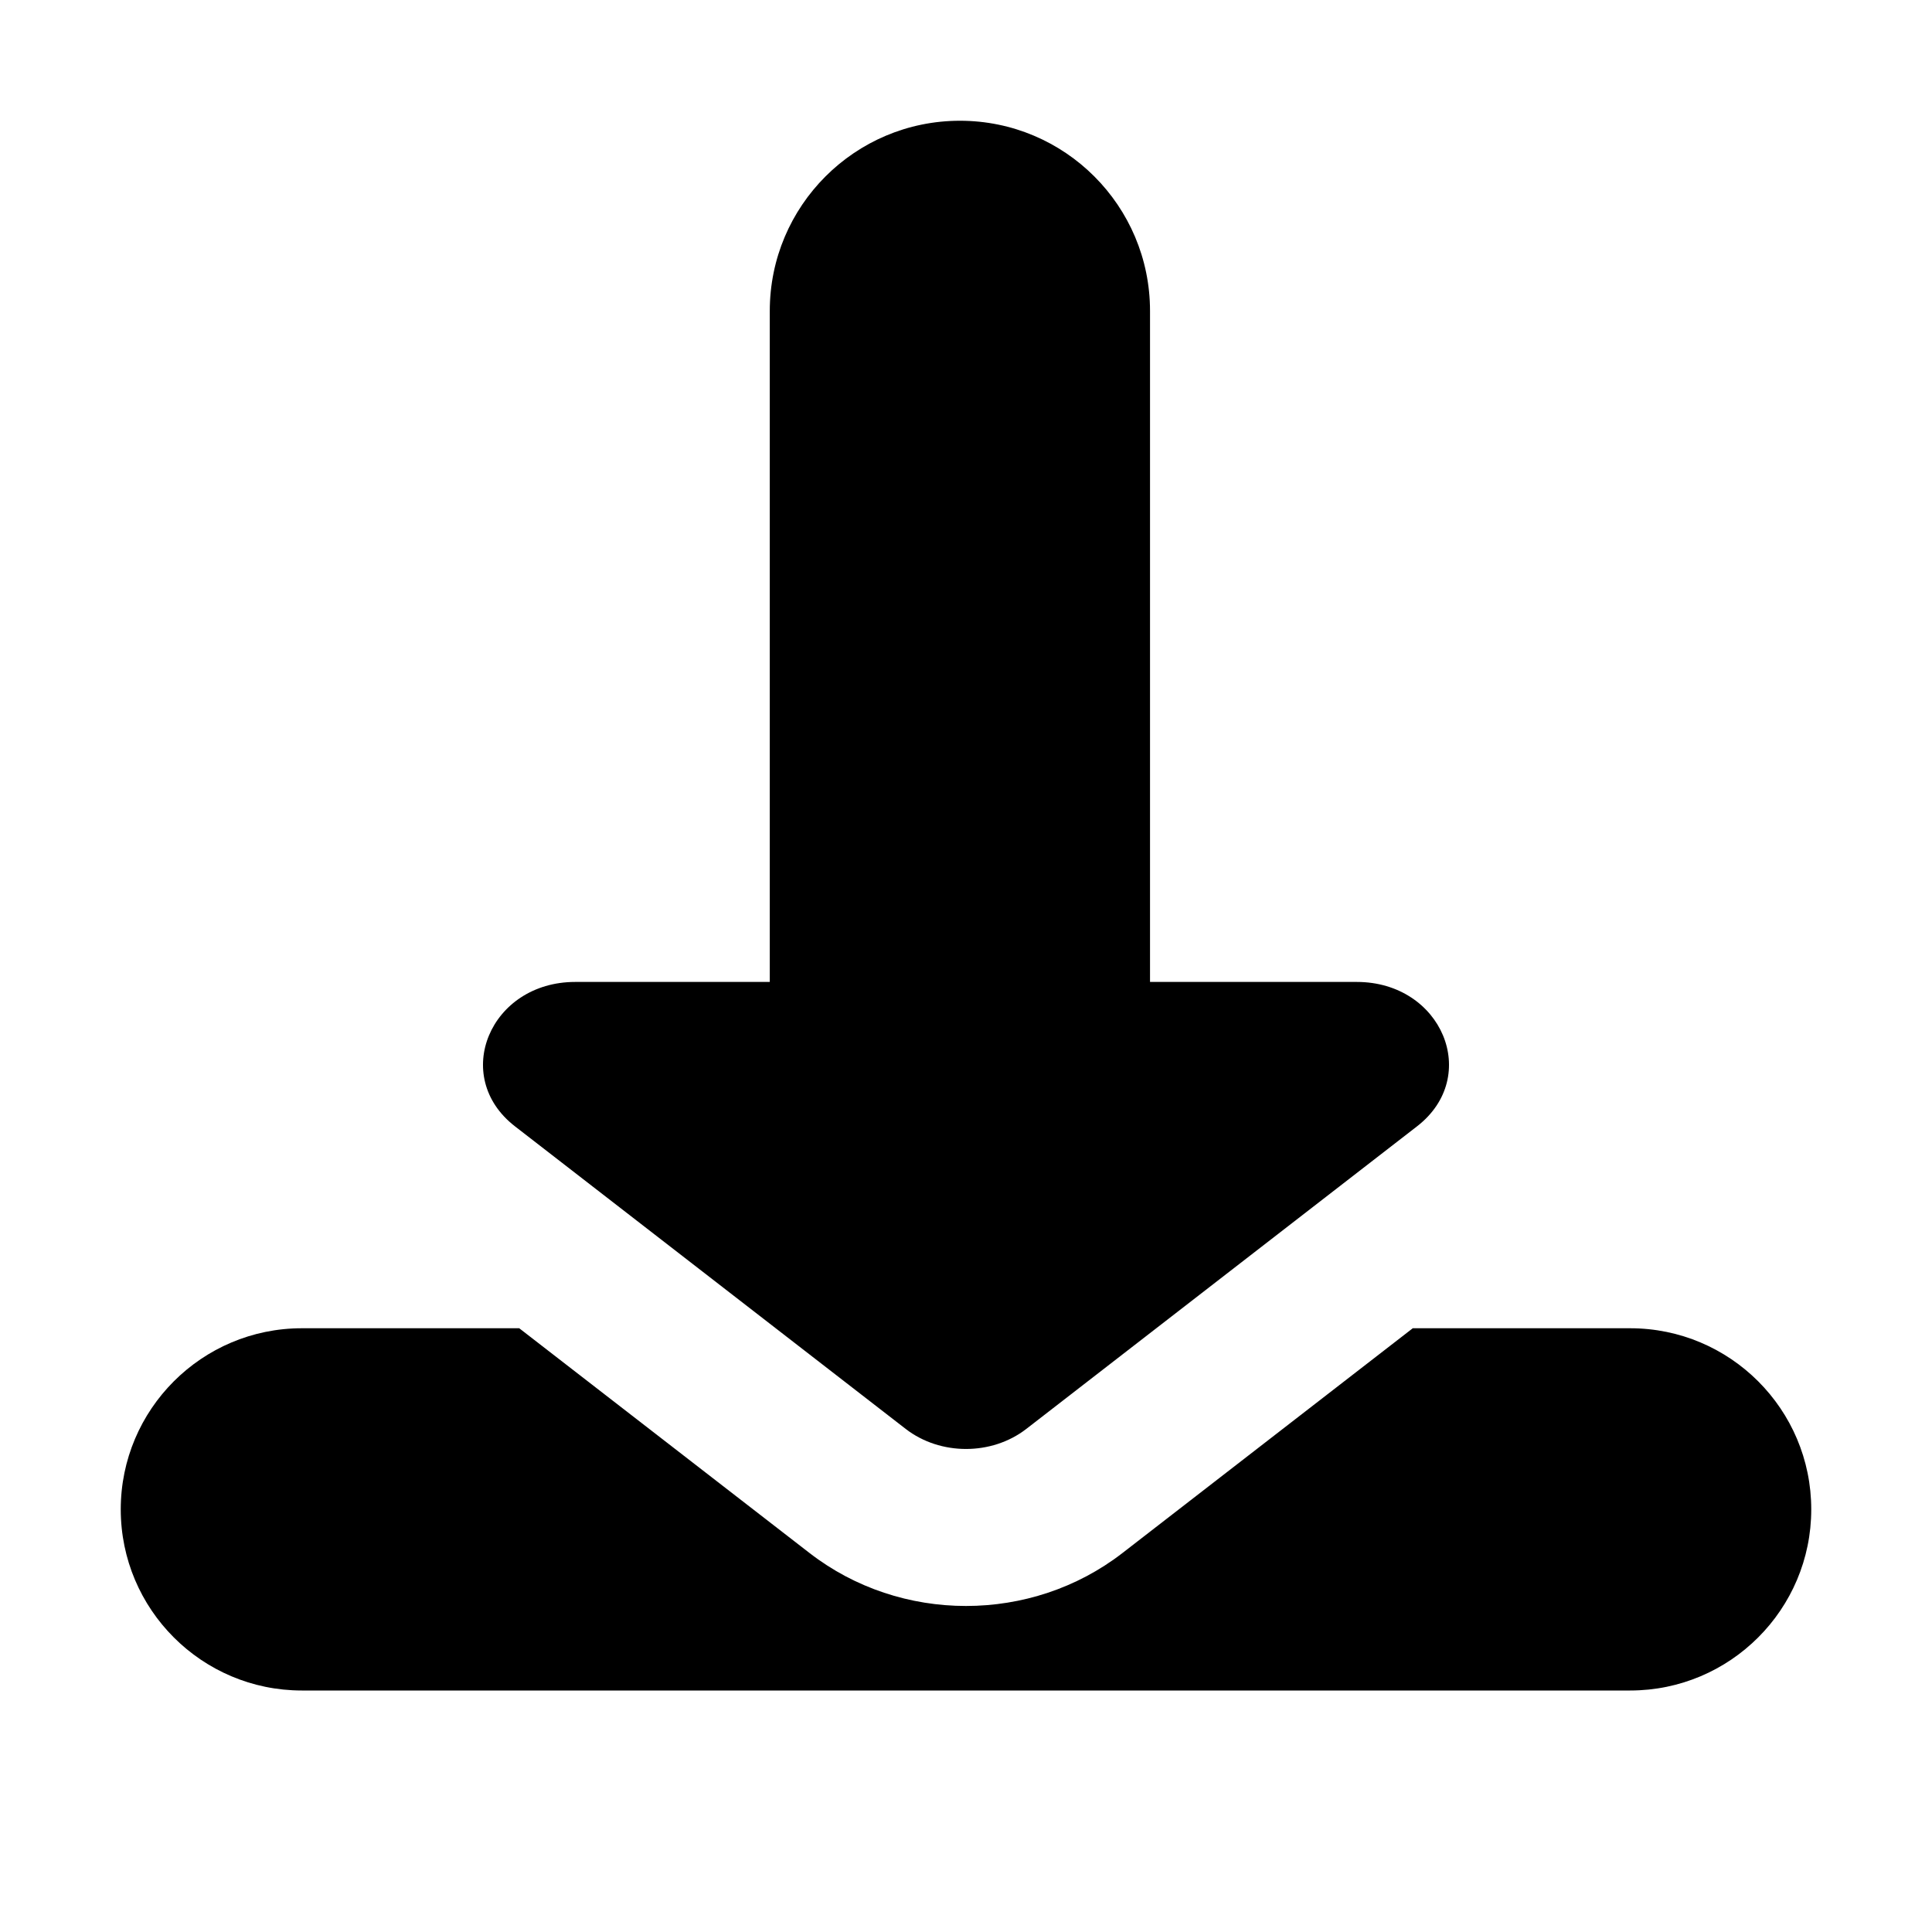
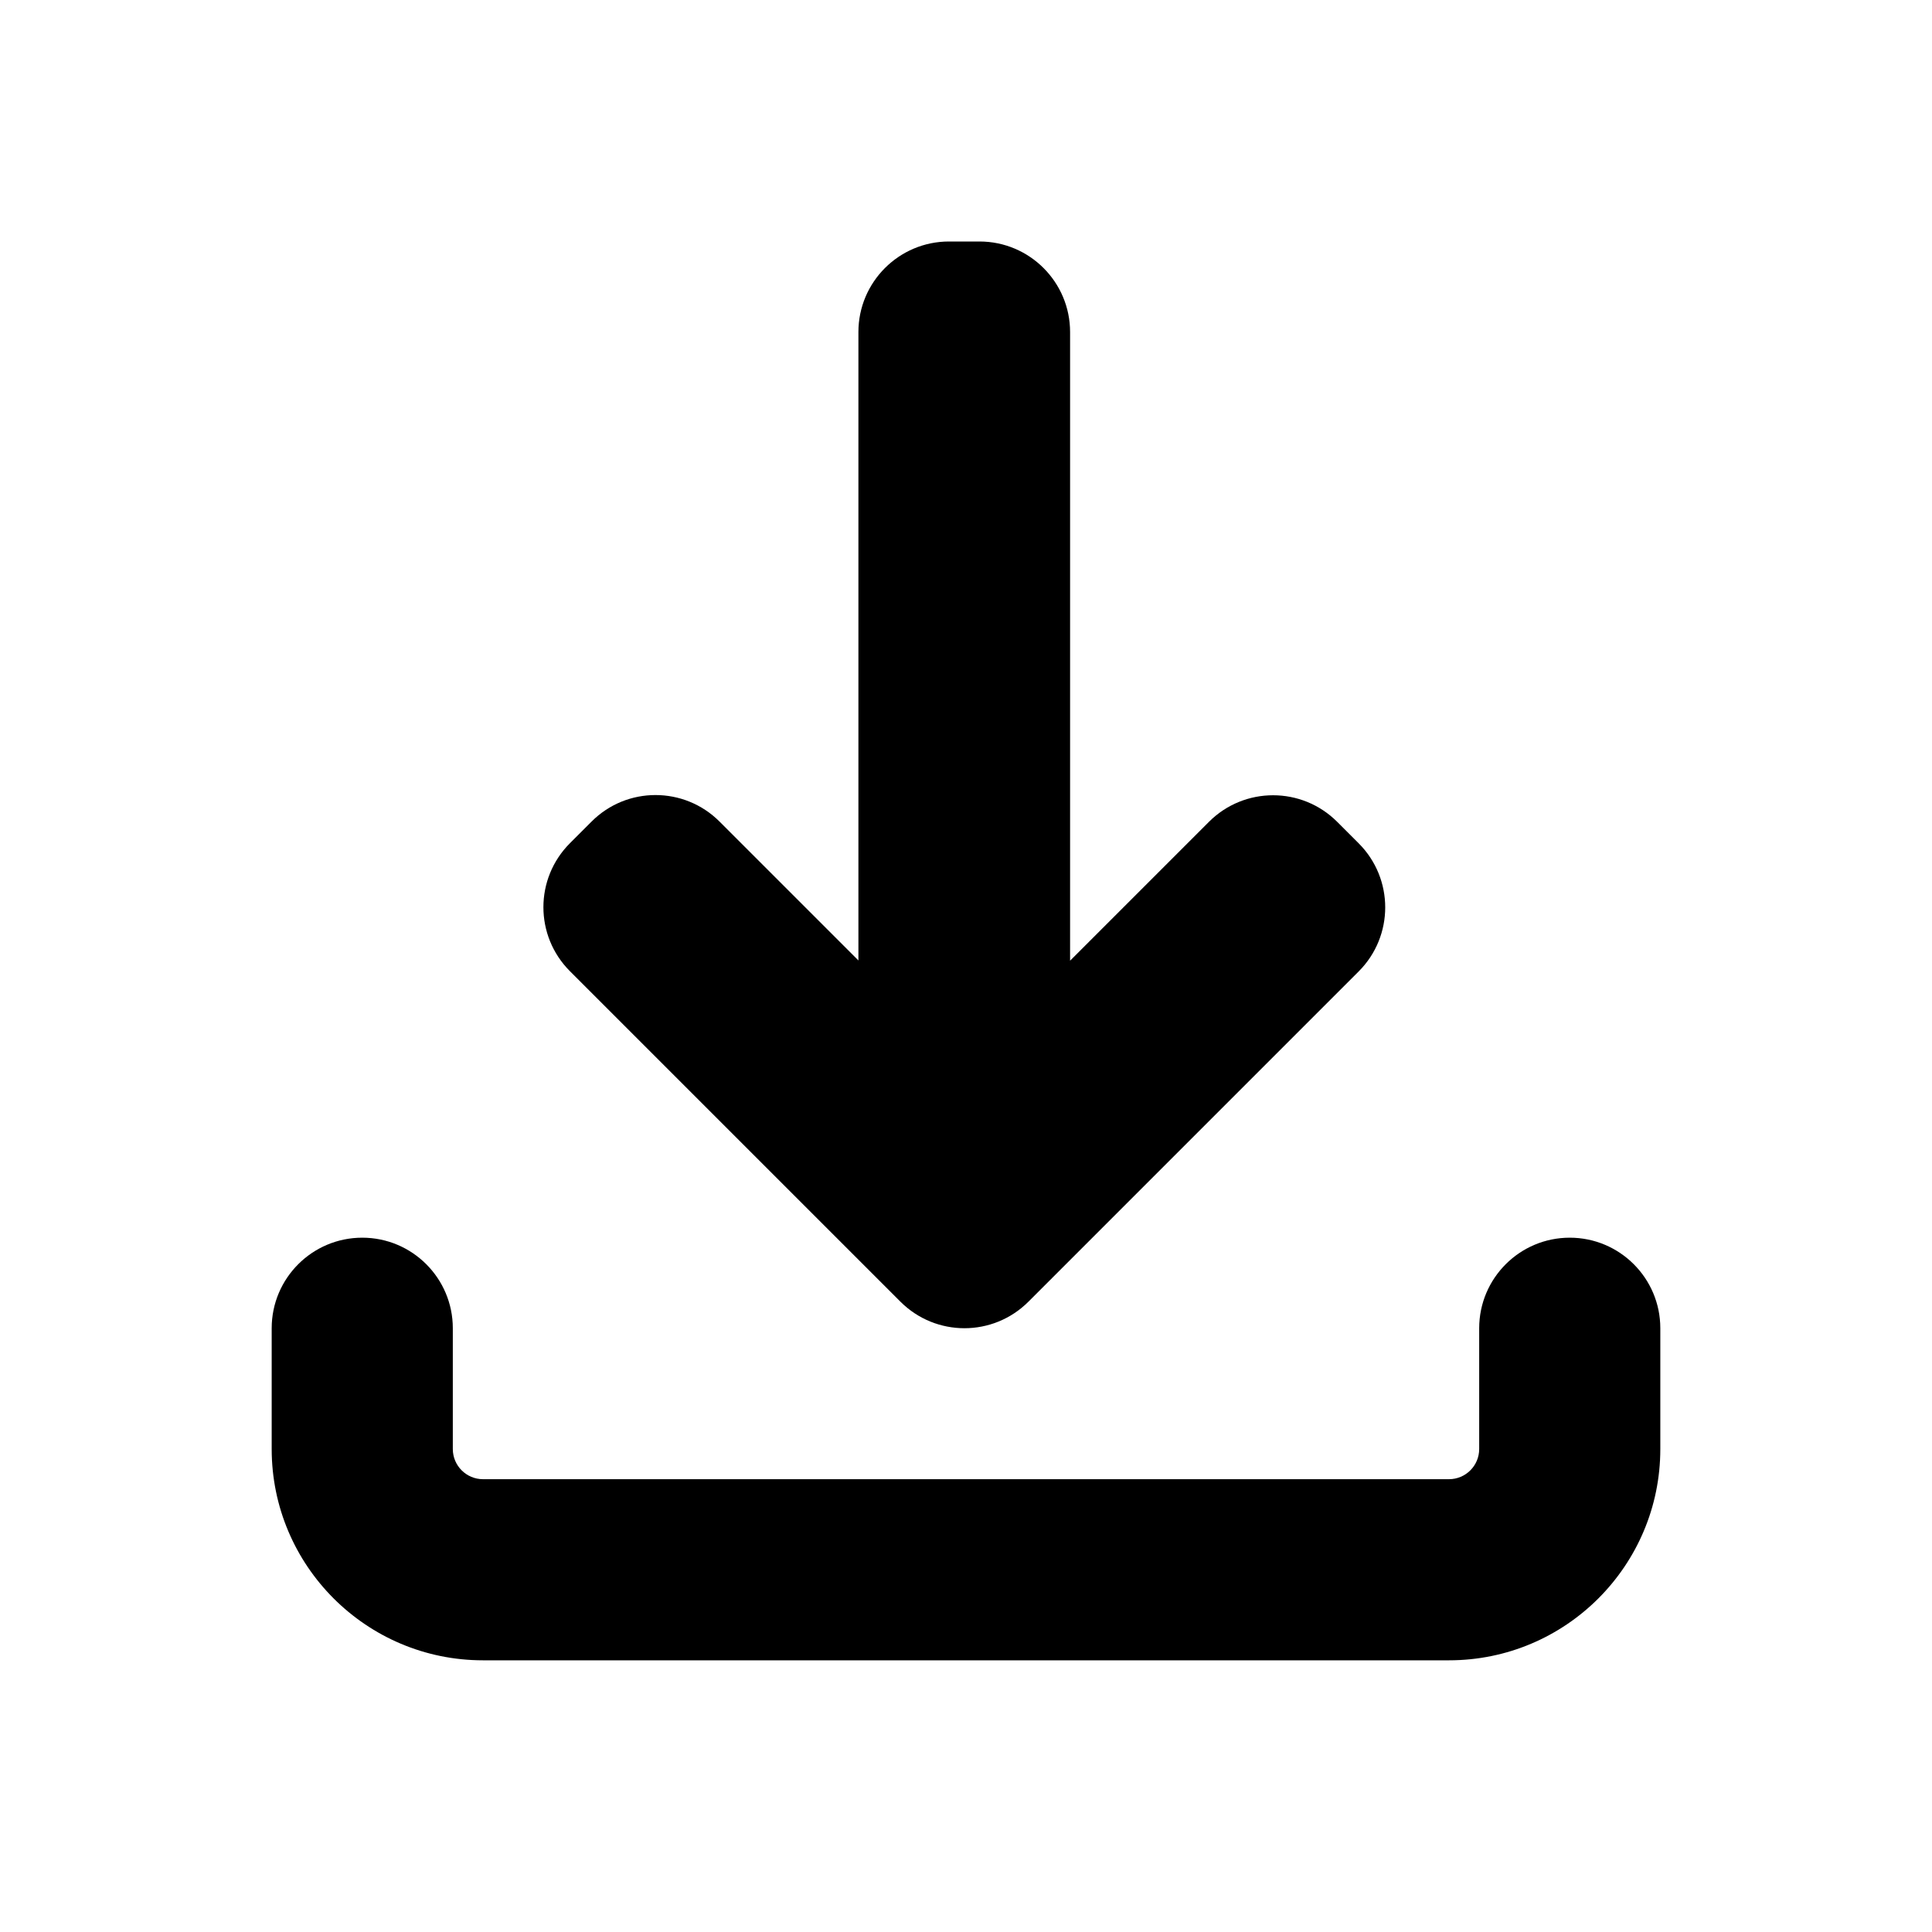
- <svg xmlns="http://www.w3.org/2000/svg" width="16" height="16" viewBox="0 0 16 16" fill="none">
-   <path fill-rule="evenodd" clip-rule="evenodd" d="M9.524 2.575V8.132H11.236C11.942 8.132 12.269 8.915 11.735 9.328L8.499 11.834C8.213 12.055 7.787 12.055 7.501 11.834L4.265 9.328C3.731 8.915 4.058 8.132 4.764 8.132H6.375V2.575C6.375 1.705 7.08 1 7.95 1C8.819 1 9.524 1.705 9.524 2.575ZM2.5 11H4.3L6.705 12.862C7.46 13.446 8.54 13.446 9.295 12.862L11.7 11H13.5C14.328 11 15 11.672 15 12.5C15 13.328 14.328 14 13.5 14H2.5C1.672 14 1 13.328 1 12.5C1 11.672 1.672 11 2.5 11Z" fill="#000000" />
+ <svg width="16" height="16" viewBox="0 0 16 16" fill="none">
+   <path d="M8.862 2.75L8.862 7.956L10.013 6.805C10.306 6.513 10.78 6.513 11.073 6.805L11.252 6.984C11.545 7.277 11.545 7.752 11.252 8.045L8.716 10.581C8.71 10.588 8.703 10.595 8.696 10.601L8.517 10.78C8.224 11.073 7.75 11.073 7.457 10.78L4.72 8.043C4.427 7.75 4.427 7.276 4.72 6.983L4.899 6.804C5.191 6.511 5.666 6.511 5.959 6.804L7.109 7.954V2.75C7.109 2.336 7.445 2 7.859 2L8.112 2C8.526 2 8.862 2.336 8.862 2.75Z" fill="#000" />
+   <path fill-rule="evenodd" clip-rule="evenodd" d="M3 10.25C3.414 10.25 3.75 10.586 3.75 11V12C3.75 12.138 3.862 12.25 4 12.25H12C12.138 12.25 12.25 12.138 12.25 12V11C12.25 10.586 12.586 10.25 13 10.25C13.414 10.25 13.75 10.586 13.75 11V12C13.75 12.966 12.966 13.75 12 13.75H4C3.034 13.75 2.25 12.966 2.25 12V11C2.25 10.586 2.586 10.25 3 10.25Z" fill="#000" />
</svg>
